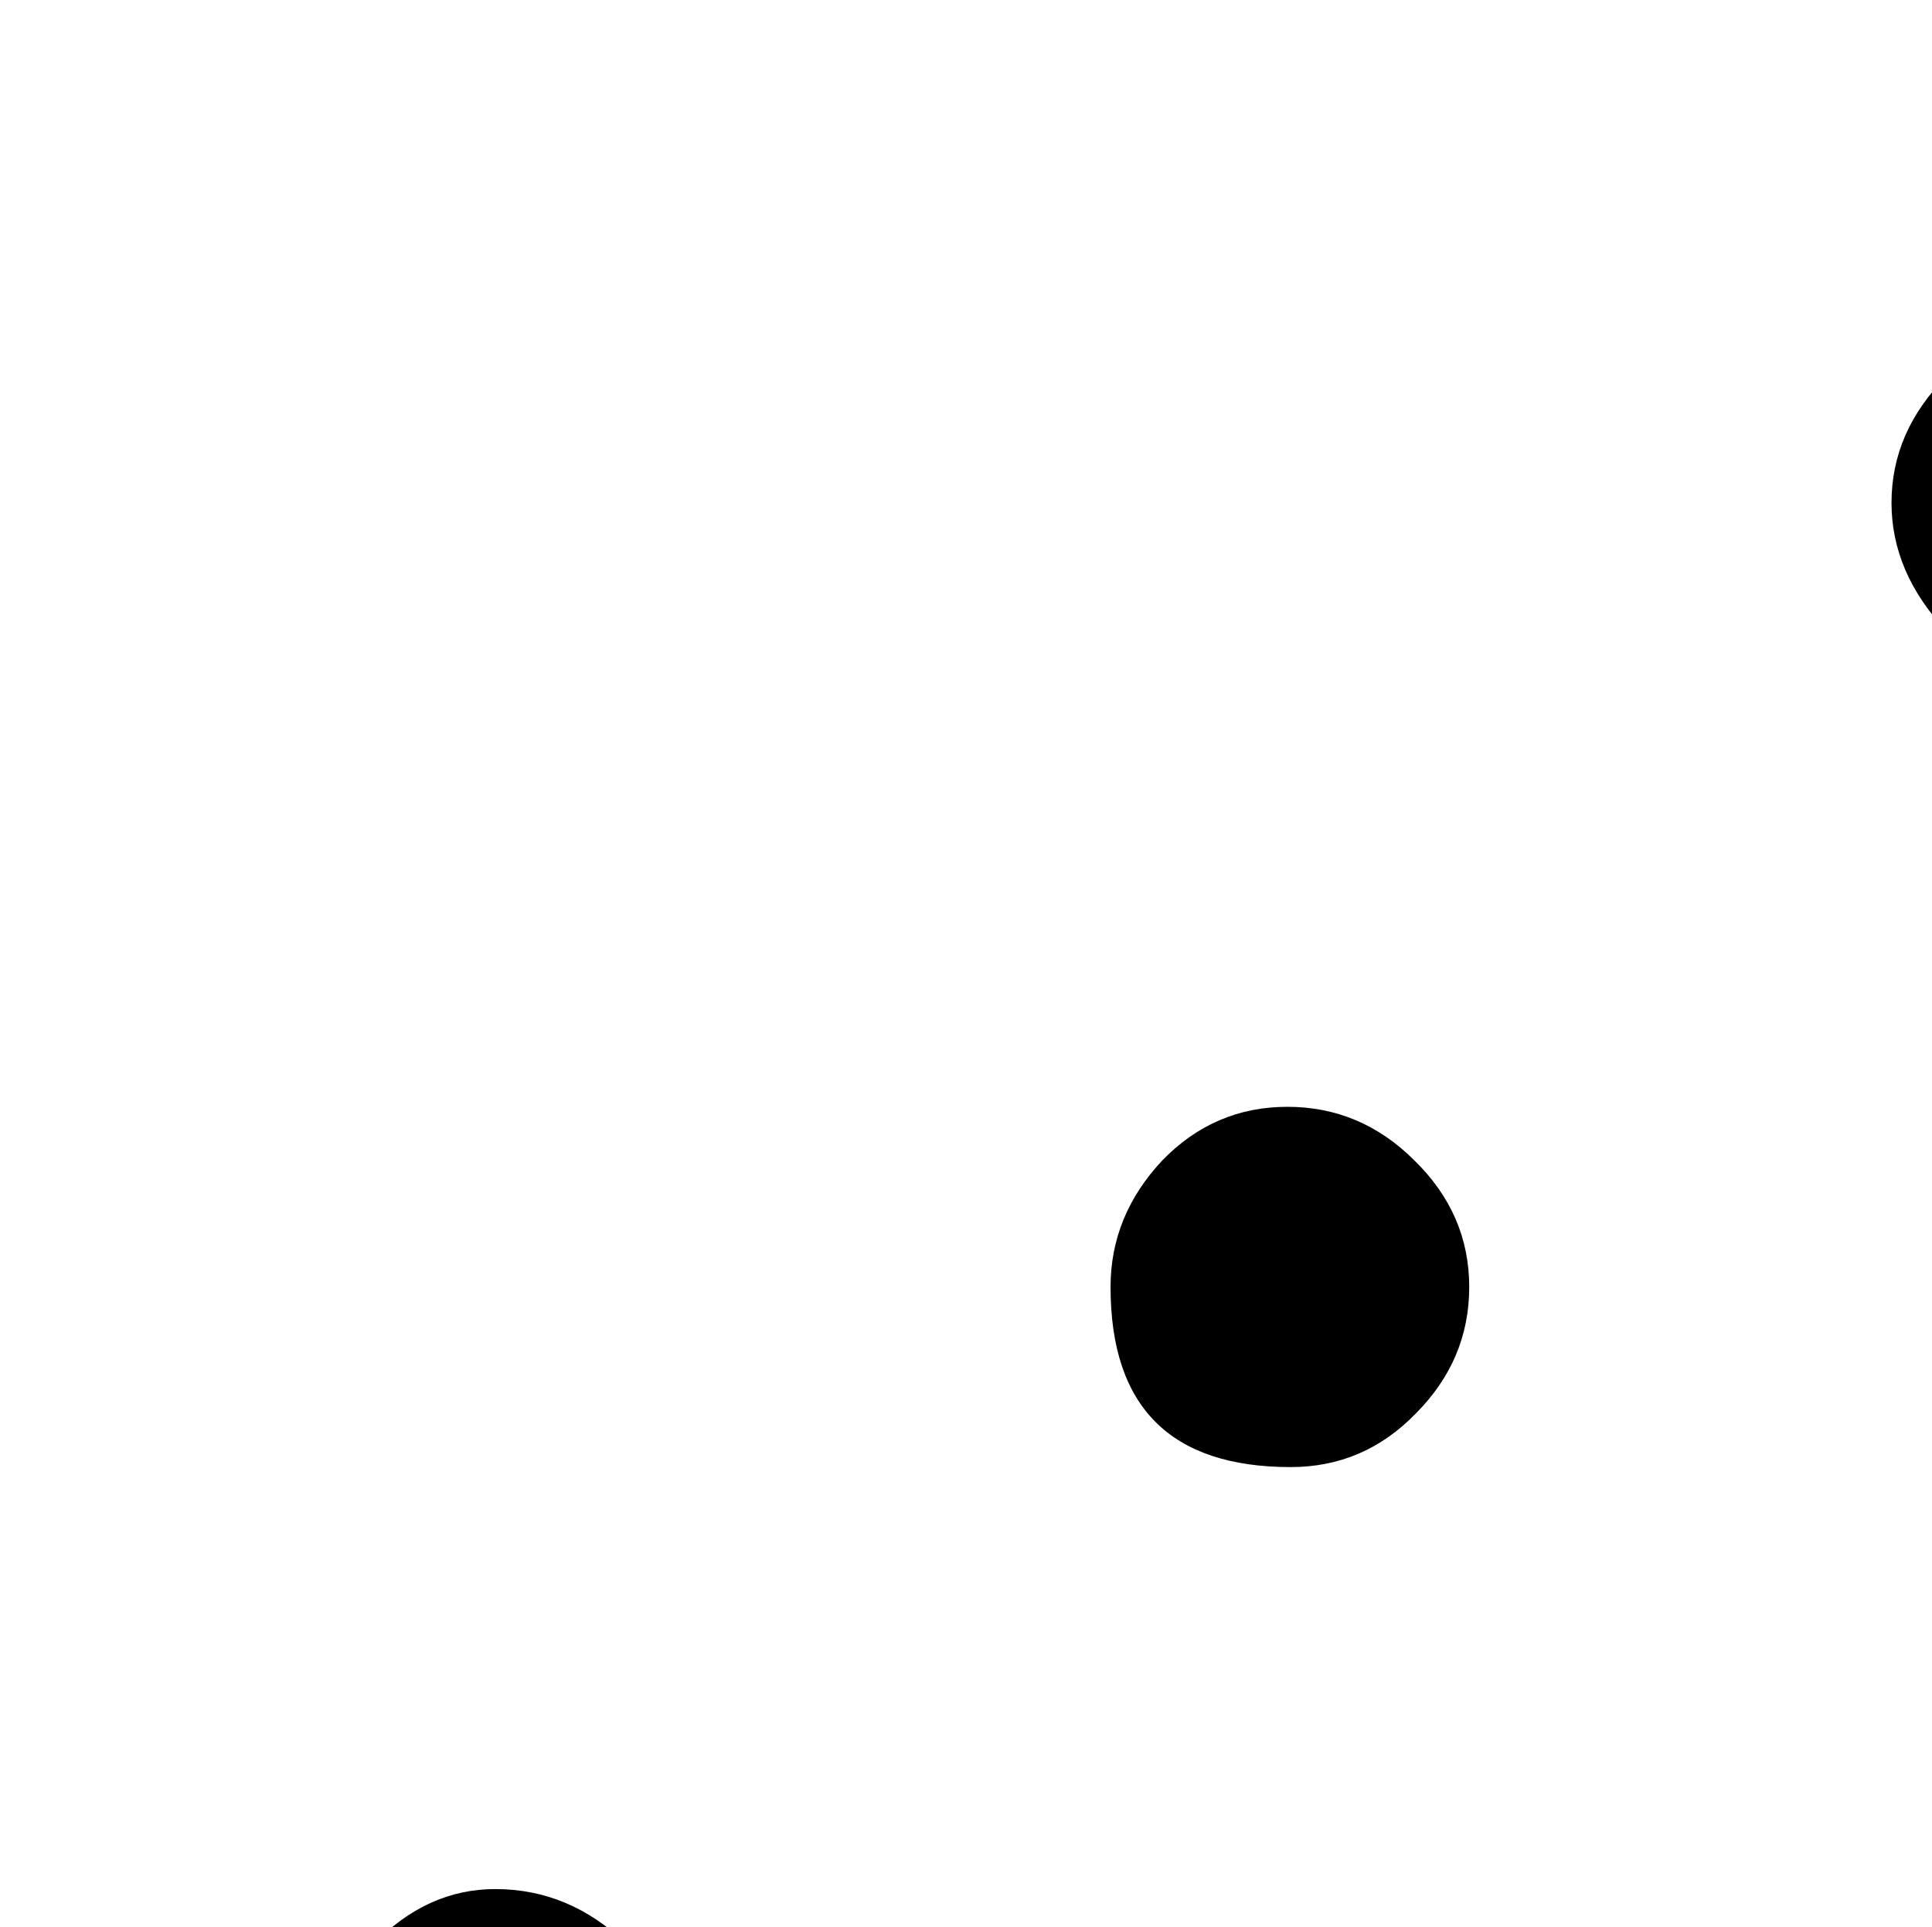
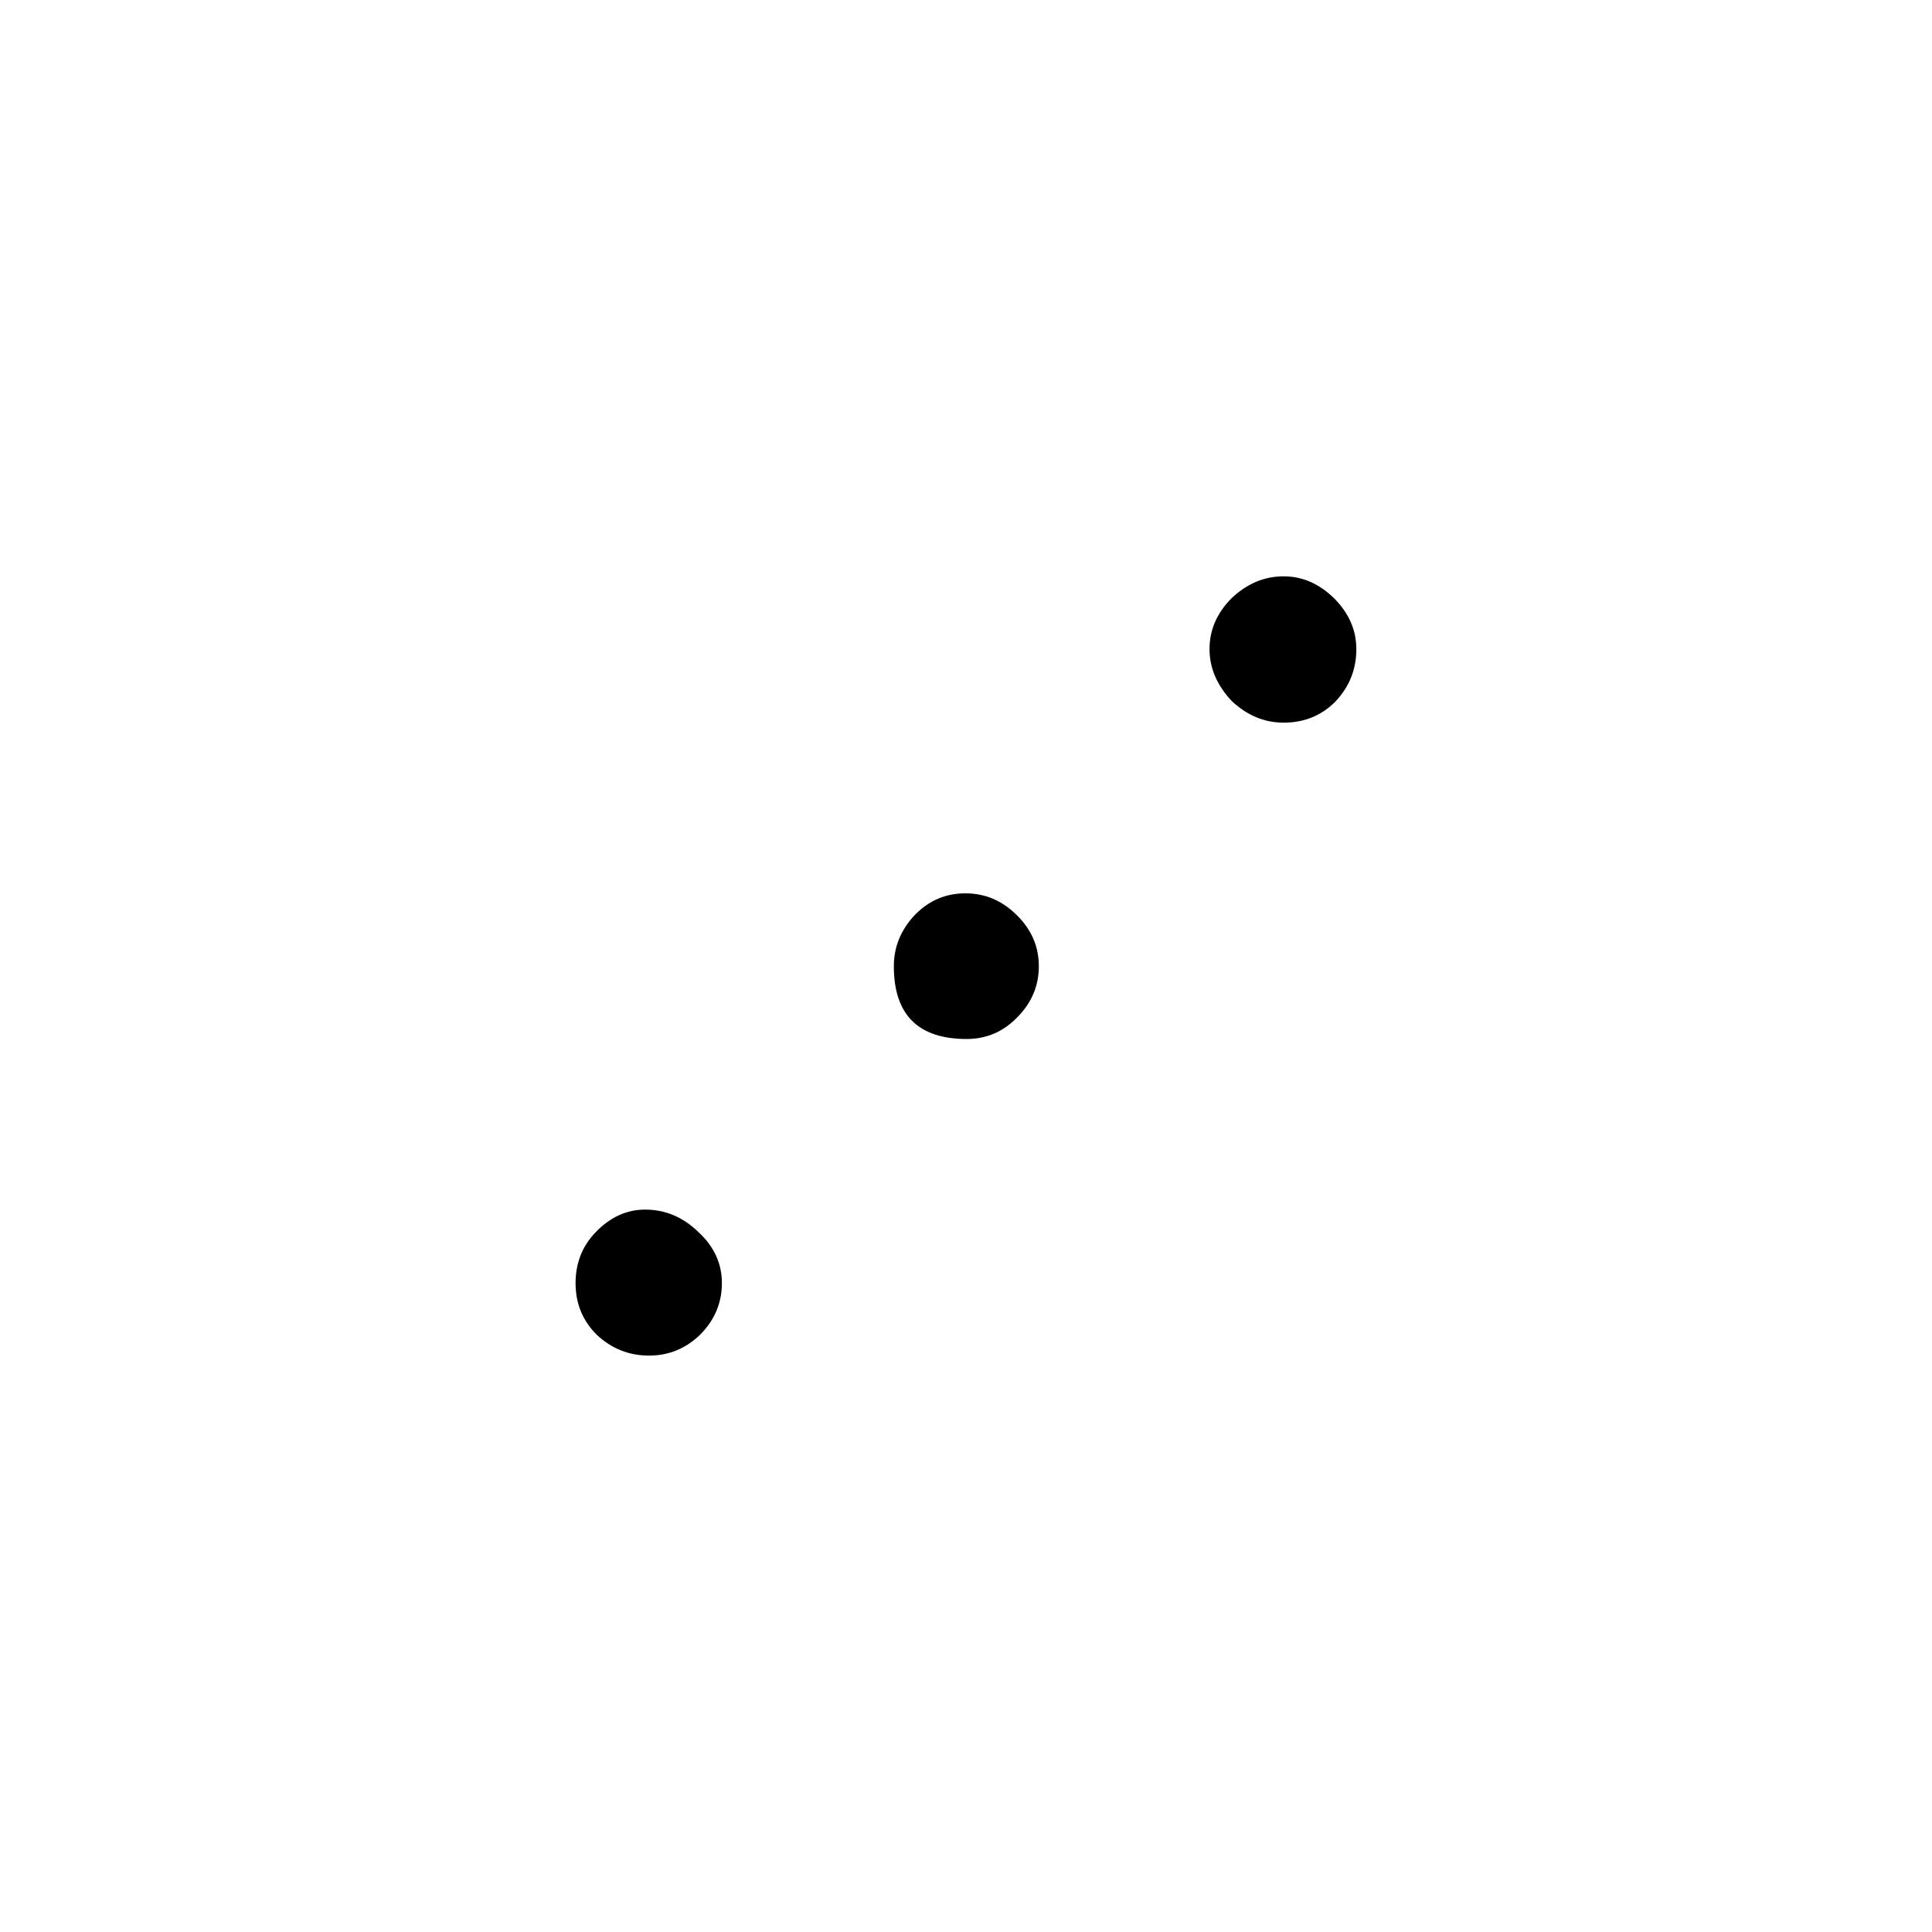
- <svg xmlns="http://www.w3.org/2000/svg" version="1.1">
-   <path d="M 3.016,9.358 Q 3.297,9.616 3.297,9.967 3.297,10.32 3.039,10.58 2.781,10.83 2.43,10.83 2.07,10.83 1.805,10.58 1.555,10.33 1.555,9.967 1.555,9.608 1.797,9.358 2.055,9.092 2.383,9.092 2.742,9.092 3.016,9.358 Z M 6.805,5.584 Q 7.07,5.842 7.07,6.194 7.07,6.545 6.813,6.803 6.563,7.061 6.211,7.061 5.344,7.061 5.344,6.194 5.344,5.85 5.594,5.584 5.844,5.327 6.195,5.327 6.547,5.327 6.805,5.584 Z M 10.85,2.42 Q 10.85,2.78 10.6,3.045 10.35,3.295 9.985,3.295 9.641,3.295 9.367,3.038 9.102,2.756 9.102,2.42 9.102,2.077 9.367,1.811 9.641,1.553 9.985,1.553 10.32,1.553 10.59,1.819 10.85,2.084 10.85,2.42 Z" />
+ <svg xmlns="http://www.w3.org/2000/svg" version="1.1" id="svg74" width="23" height="23">
+   <defs id="defs78" />
+   <path d="m 8.313,14.666 q 0.281,0.258 0.281,0.609 0,0.353 -0.258,0.613 -0.258,0.25 -0.609,0.25 -0.36,0 -0.625,-0.25 -0.25,-0.25 -0.25,-0.613 0,-0.359 0.242,-0.609 0.258,-0.266 0.586,-0.266 0.359,0 0.633,0.266 z m 3.789,-3.774 q 0.265,0.258 0.265,0.61 0,0.351 -0.257,0.609 -0.25,0.258 -0.602,0.258 -0.867,0 -0.867,-0.867 0,-0.344 0.25,-0.61 0.25,-0.257 0.601,-0.257 0.352,0 0.61,0.257 z m 4.045,-3.164 q 0,0.36 -0.25,0.625 -0.25,0.25 -0.615,0.25 -0.344,0 -0.618,-0.257 -0.265,-0.282 -0.265,-0.618 0,-0.343 0.265,-0.609 0.274,-0.258 0.618,-0.258 0.335,0 0.605,0.266 0.26,0.265 0.26,0.601 z" id="path72" />
</svg>
